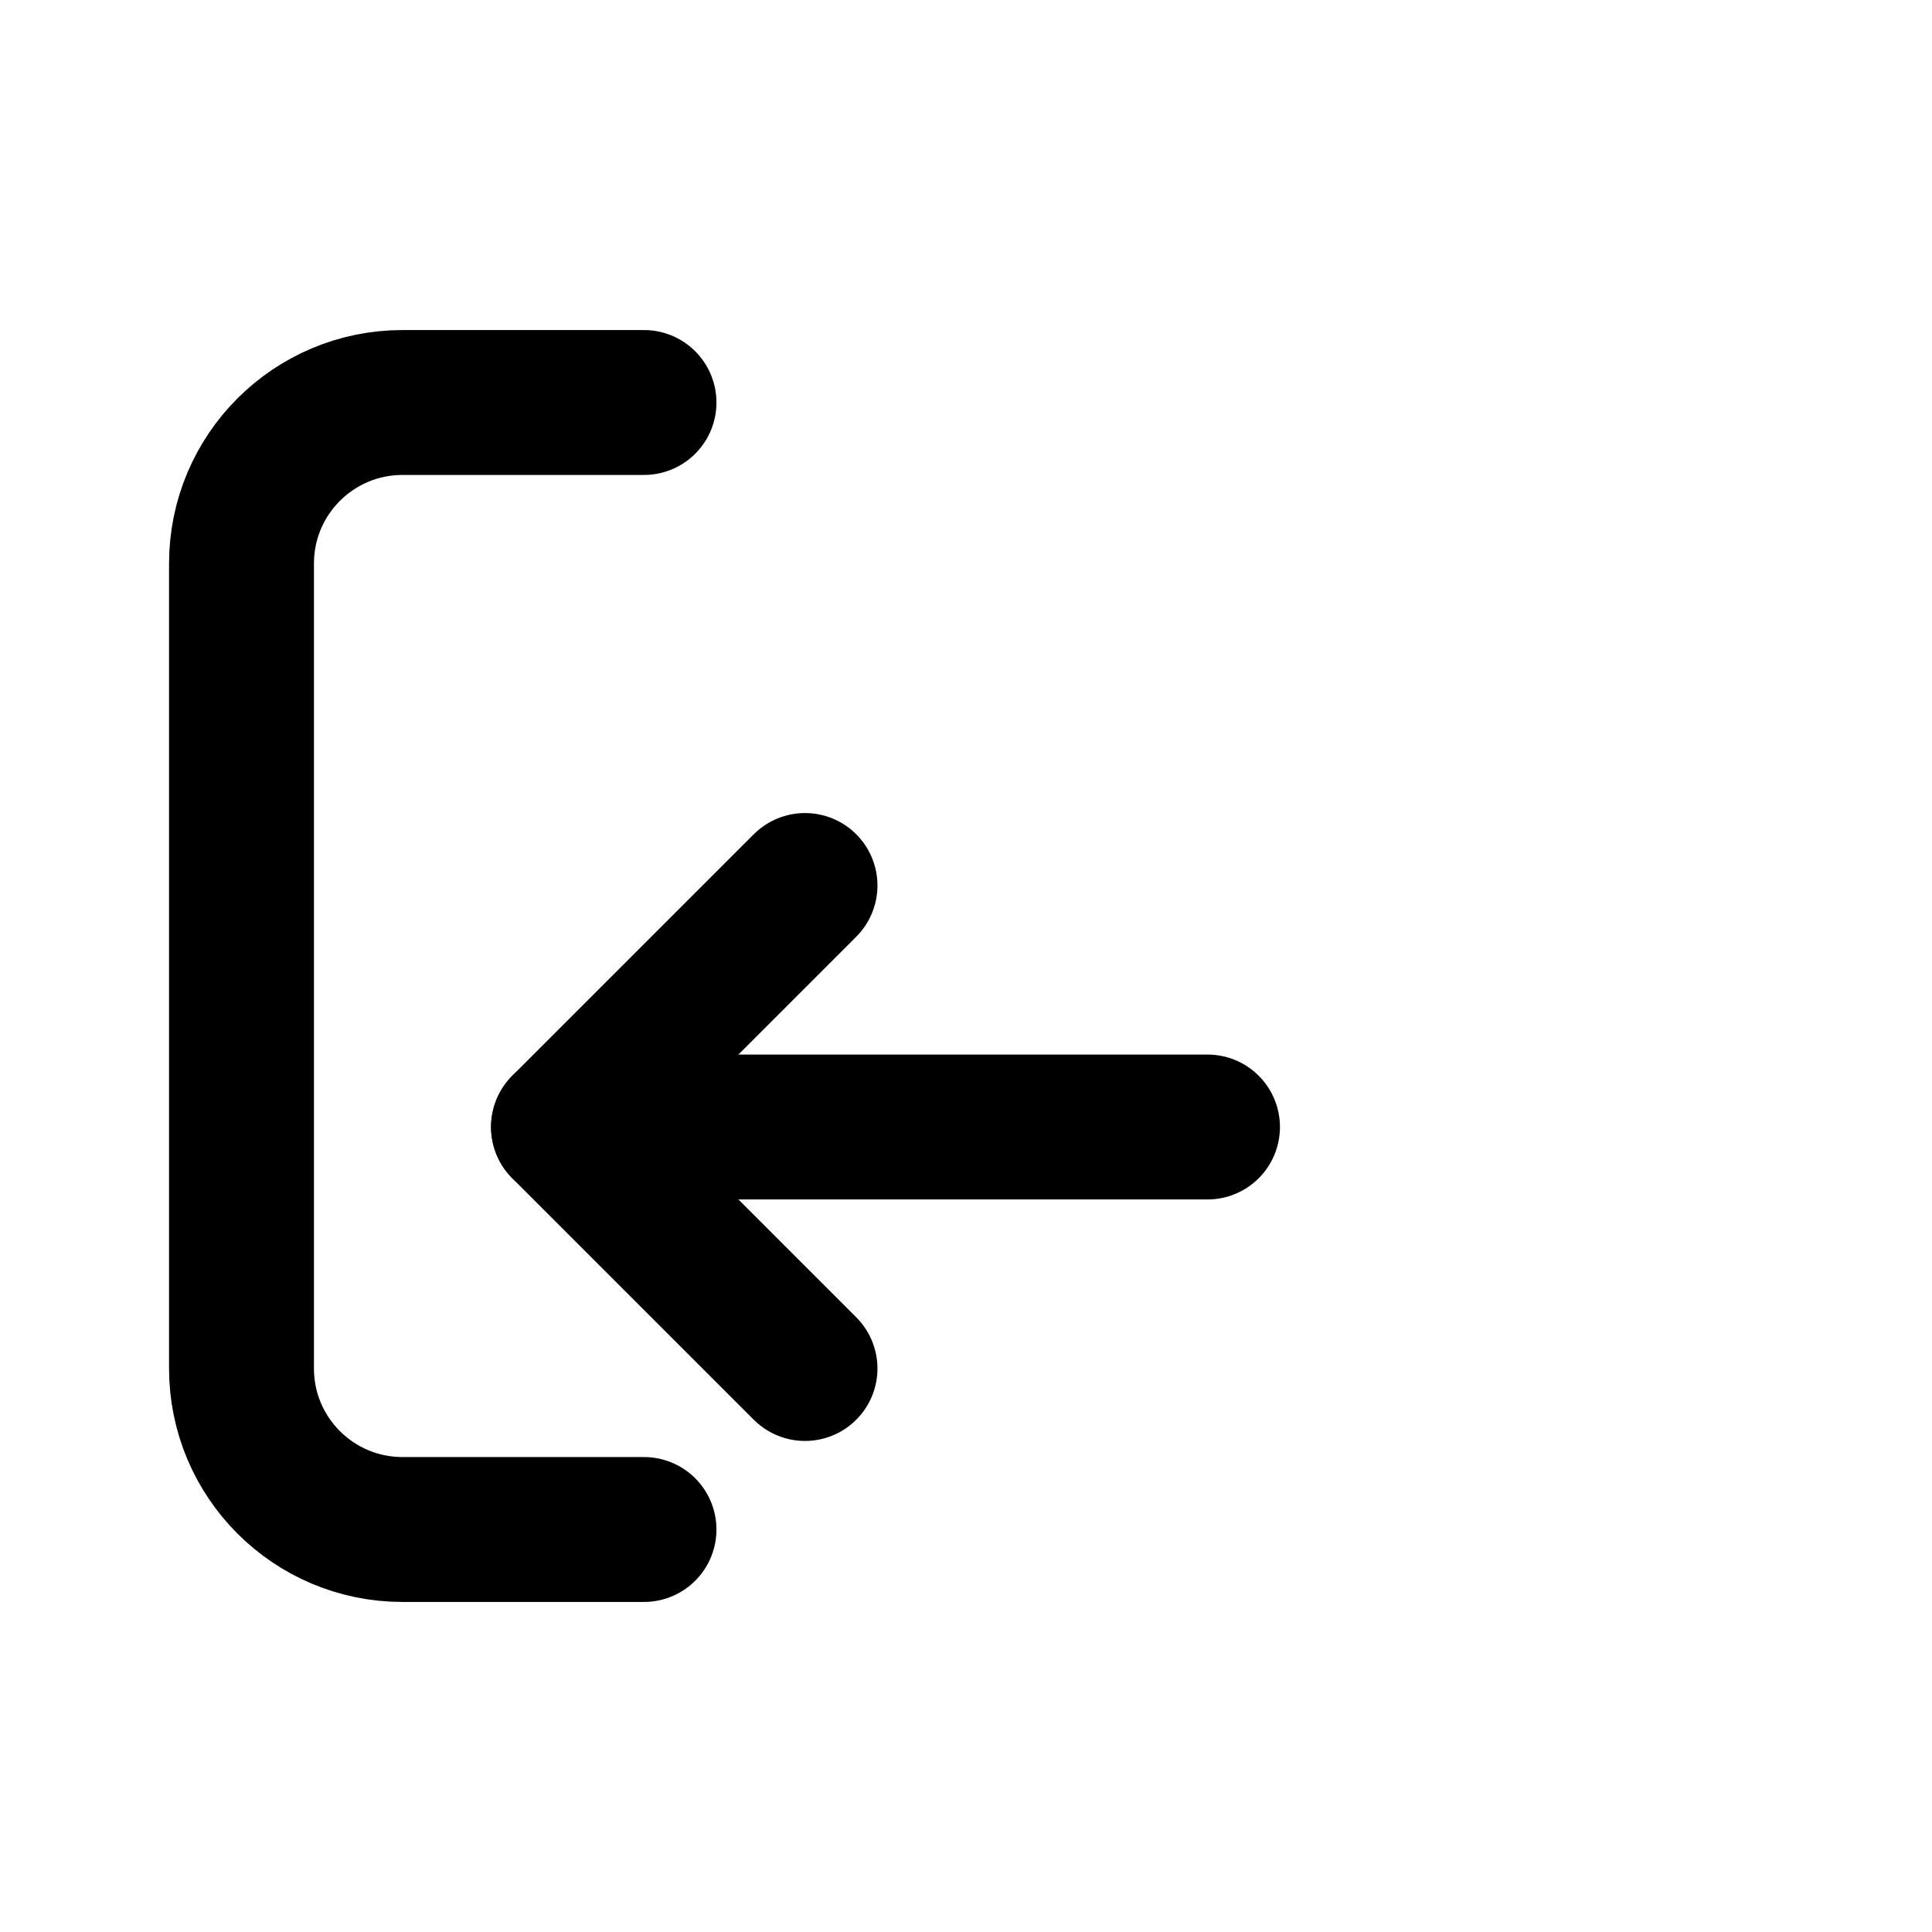
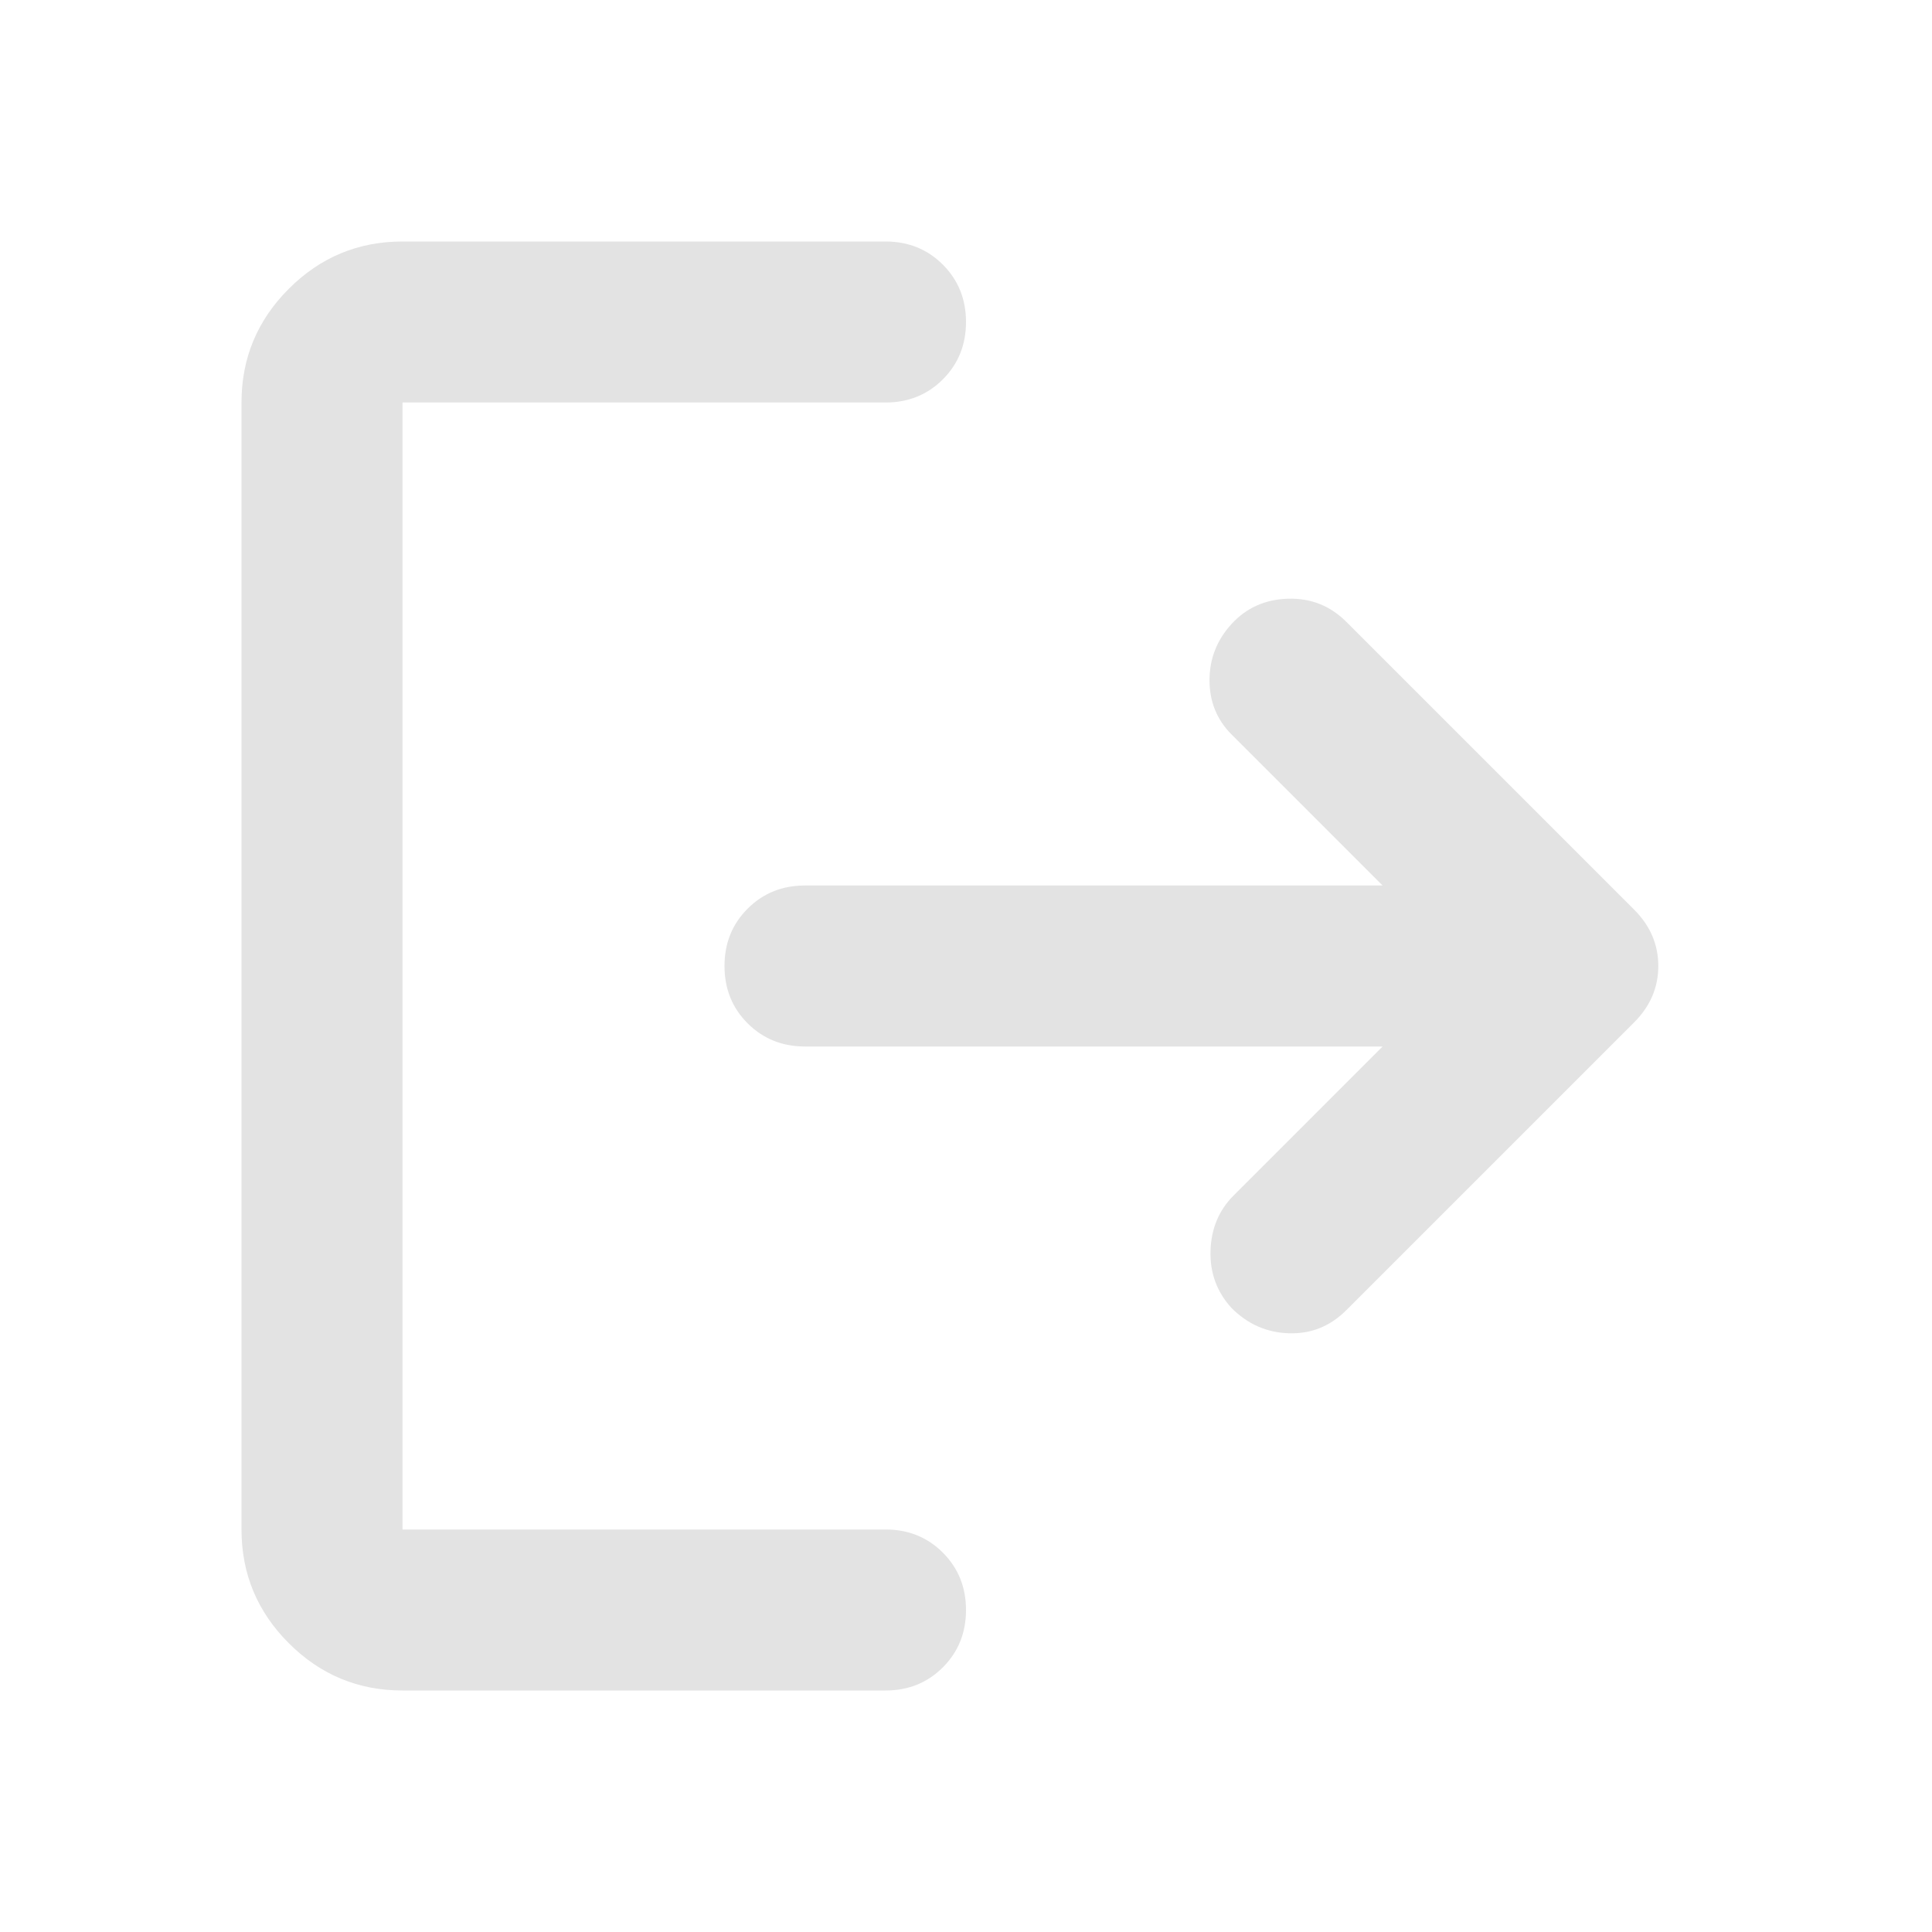
- <svg xmlns="http://www.w3.org/2000/svg" viewBox="0 0 24 24" fill="none">
-   <path d="M10 17l-3-3 3-3" stroke="currentColor" stroke-width="1.8" stroke-linecap="round" stroke-linejoin="round" />
-   <path d="M7 14h8" stroke="currentColor" stroke-width="1.8" stroke-linecap="round" stroke-linejoin="round" />
-   <path d="M8 5H5a2 2 0 0 0-2 2v10a2 2 0 0 0 2 2h3" stroke="currentColor" stroke-width="1.8" stroke-linecap="round" stroke-linejoin="round" />
+ <svg xmlns="http://www.w3.org/2000/svg" viewBox="0 -960 960 960" fill="#e3e3e3">
+   <path d="M200-120q-33 0-56.5-23.5T120-200v-560q0-33 23.5-56.5T200-840h240q17 0 28.5 11.5T480-800t-11.5 28.5T440-760H200v560h240q17 0 28.5 11.5T480-160t-11.5 28.5T440-120zm487-320H400q-17 0-28.5-11.5T360-480t11.5-28.5T400-520h287l-75-75q-11-11-11-27t11-28 28-12.5 29 11.5l143 143q12 12 12 28t-12 28L669-309q-12 12-28.5 11.5T612-310q-11-12-10.5-28.5T613-366z" />
</svg>
